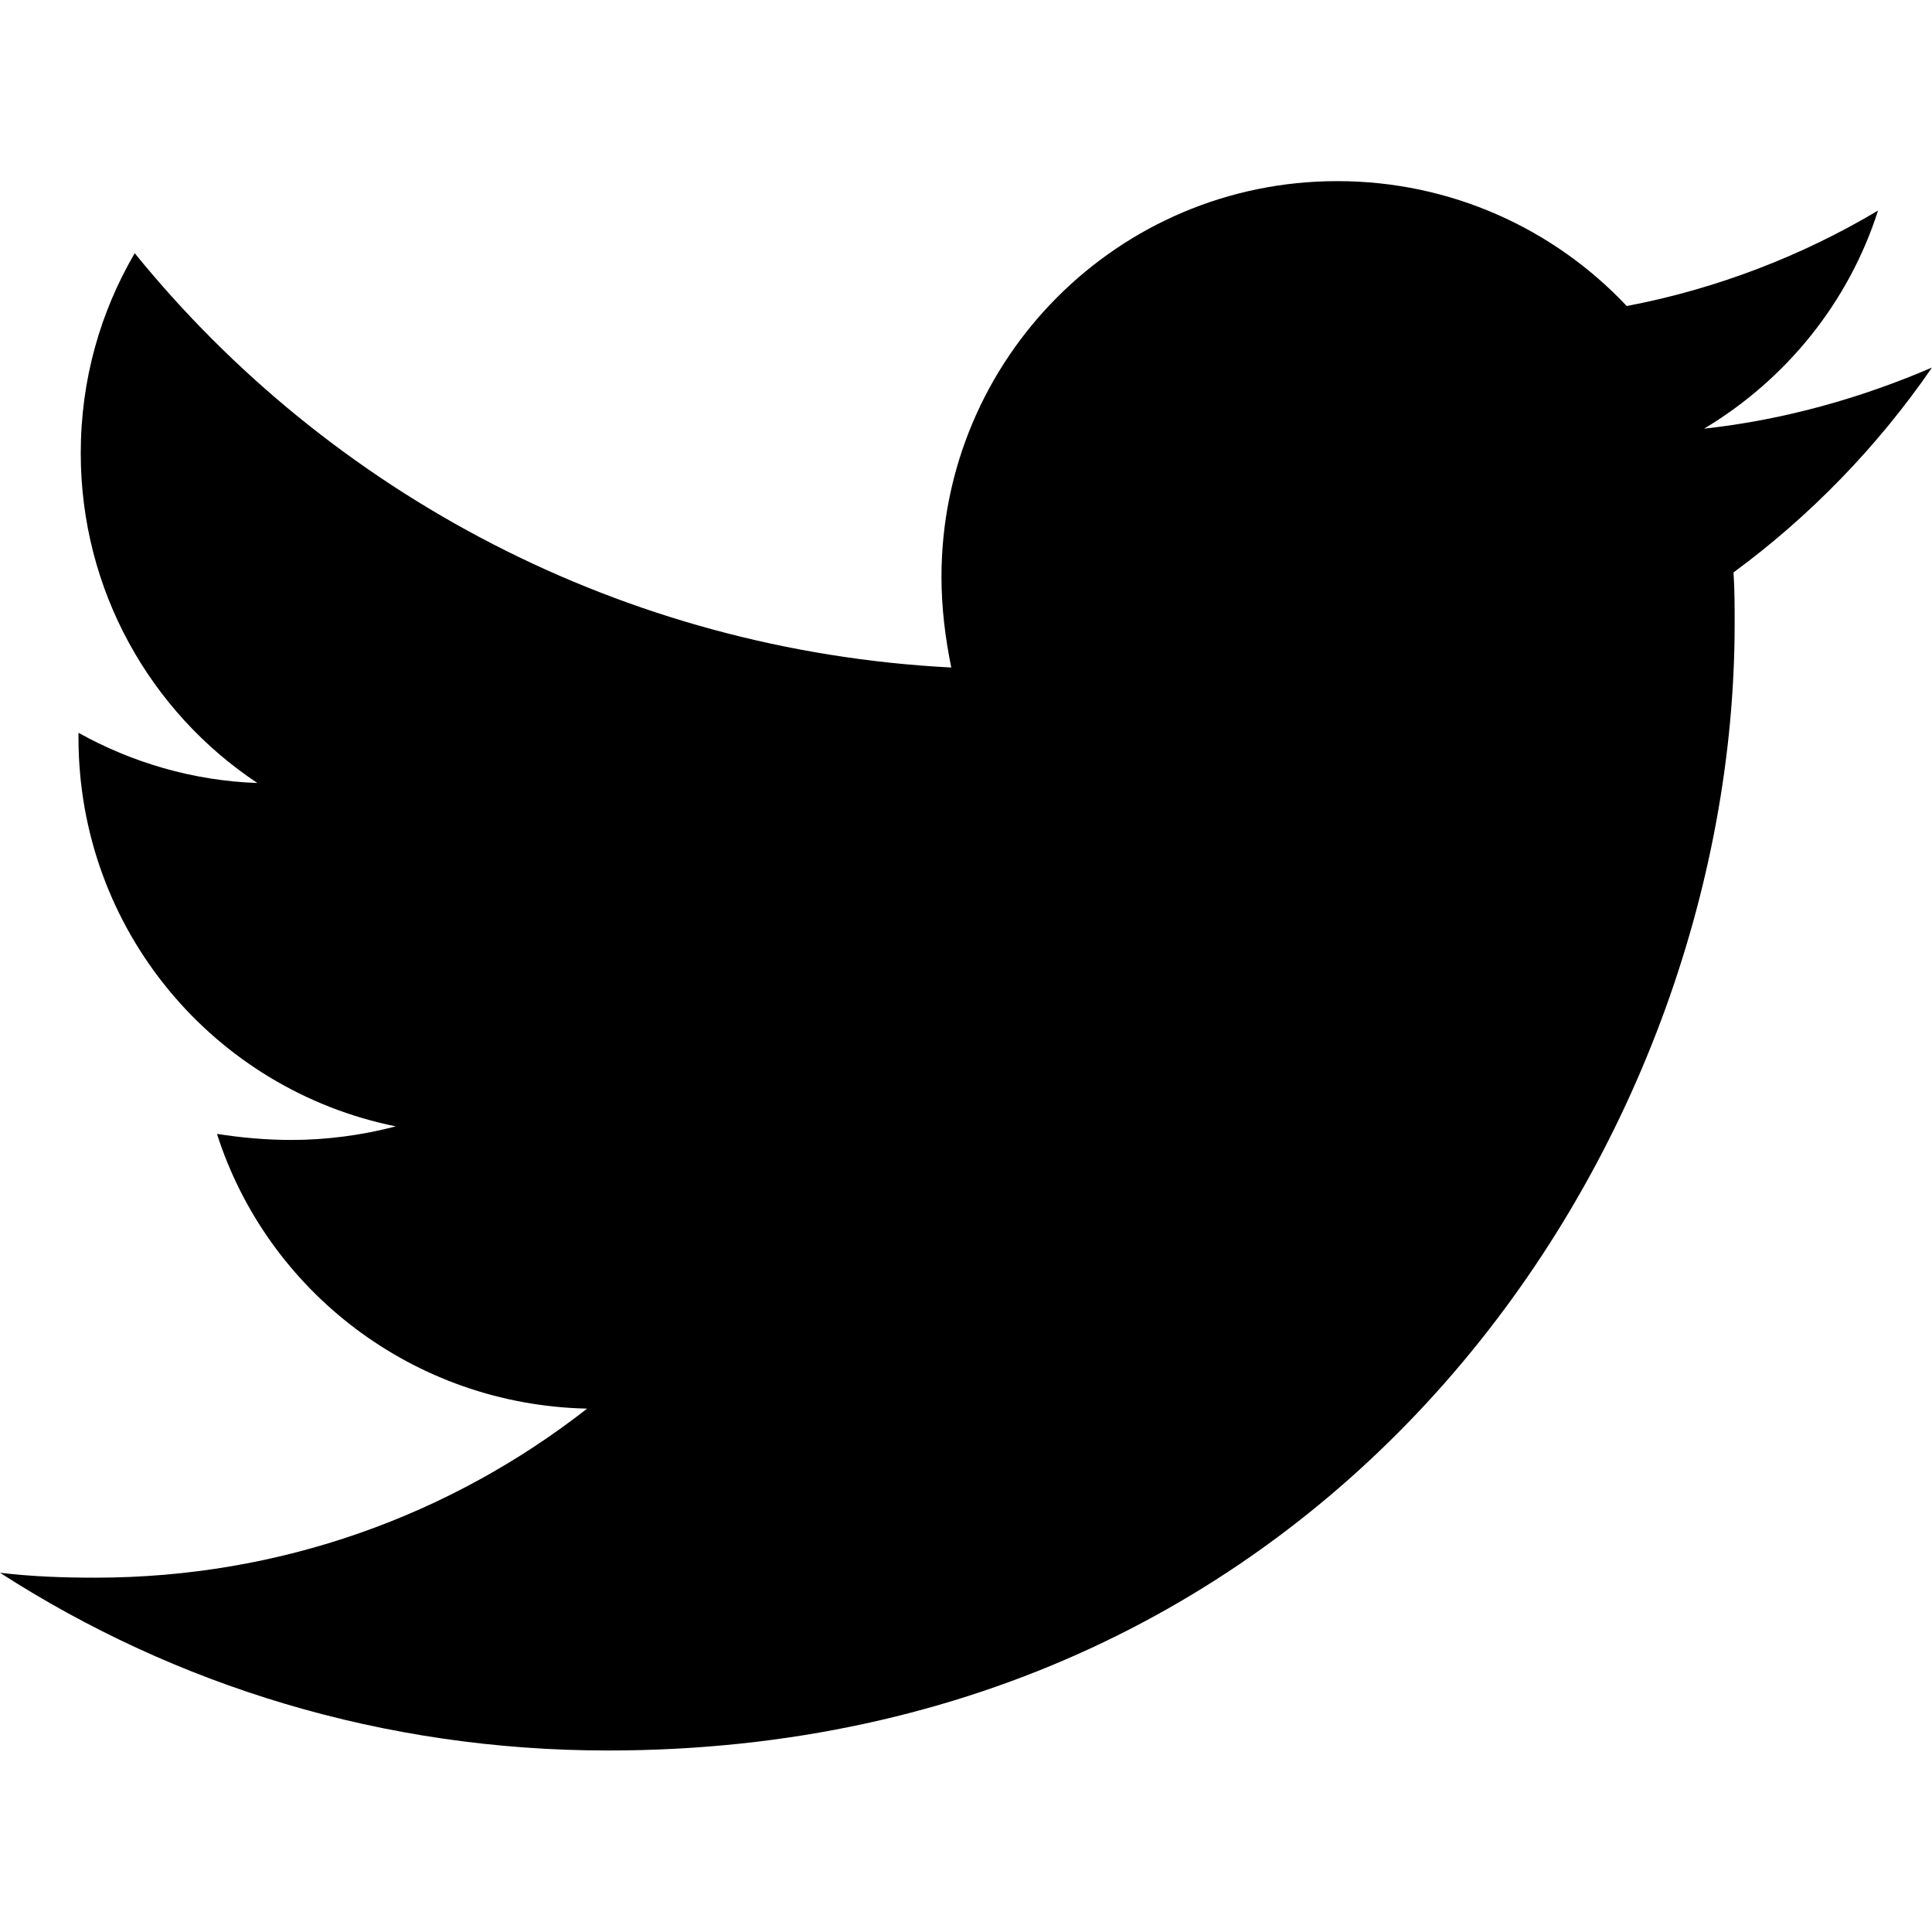
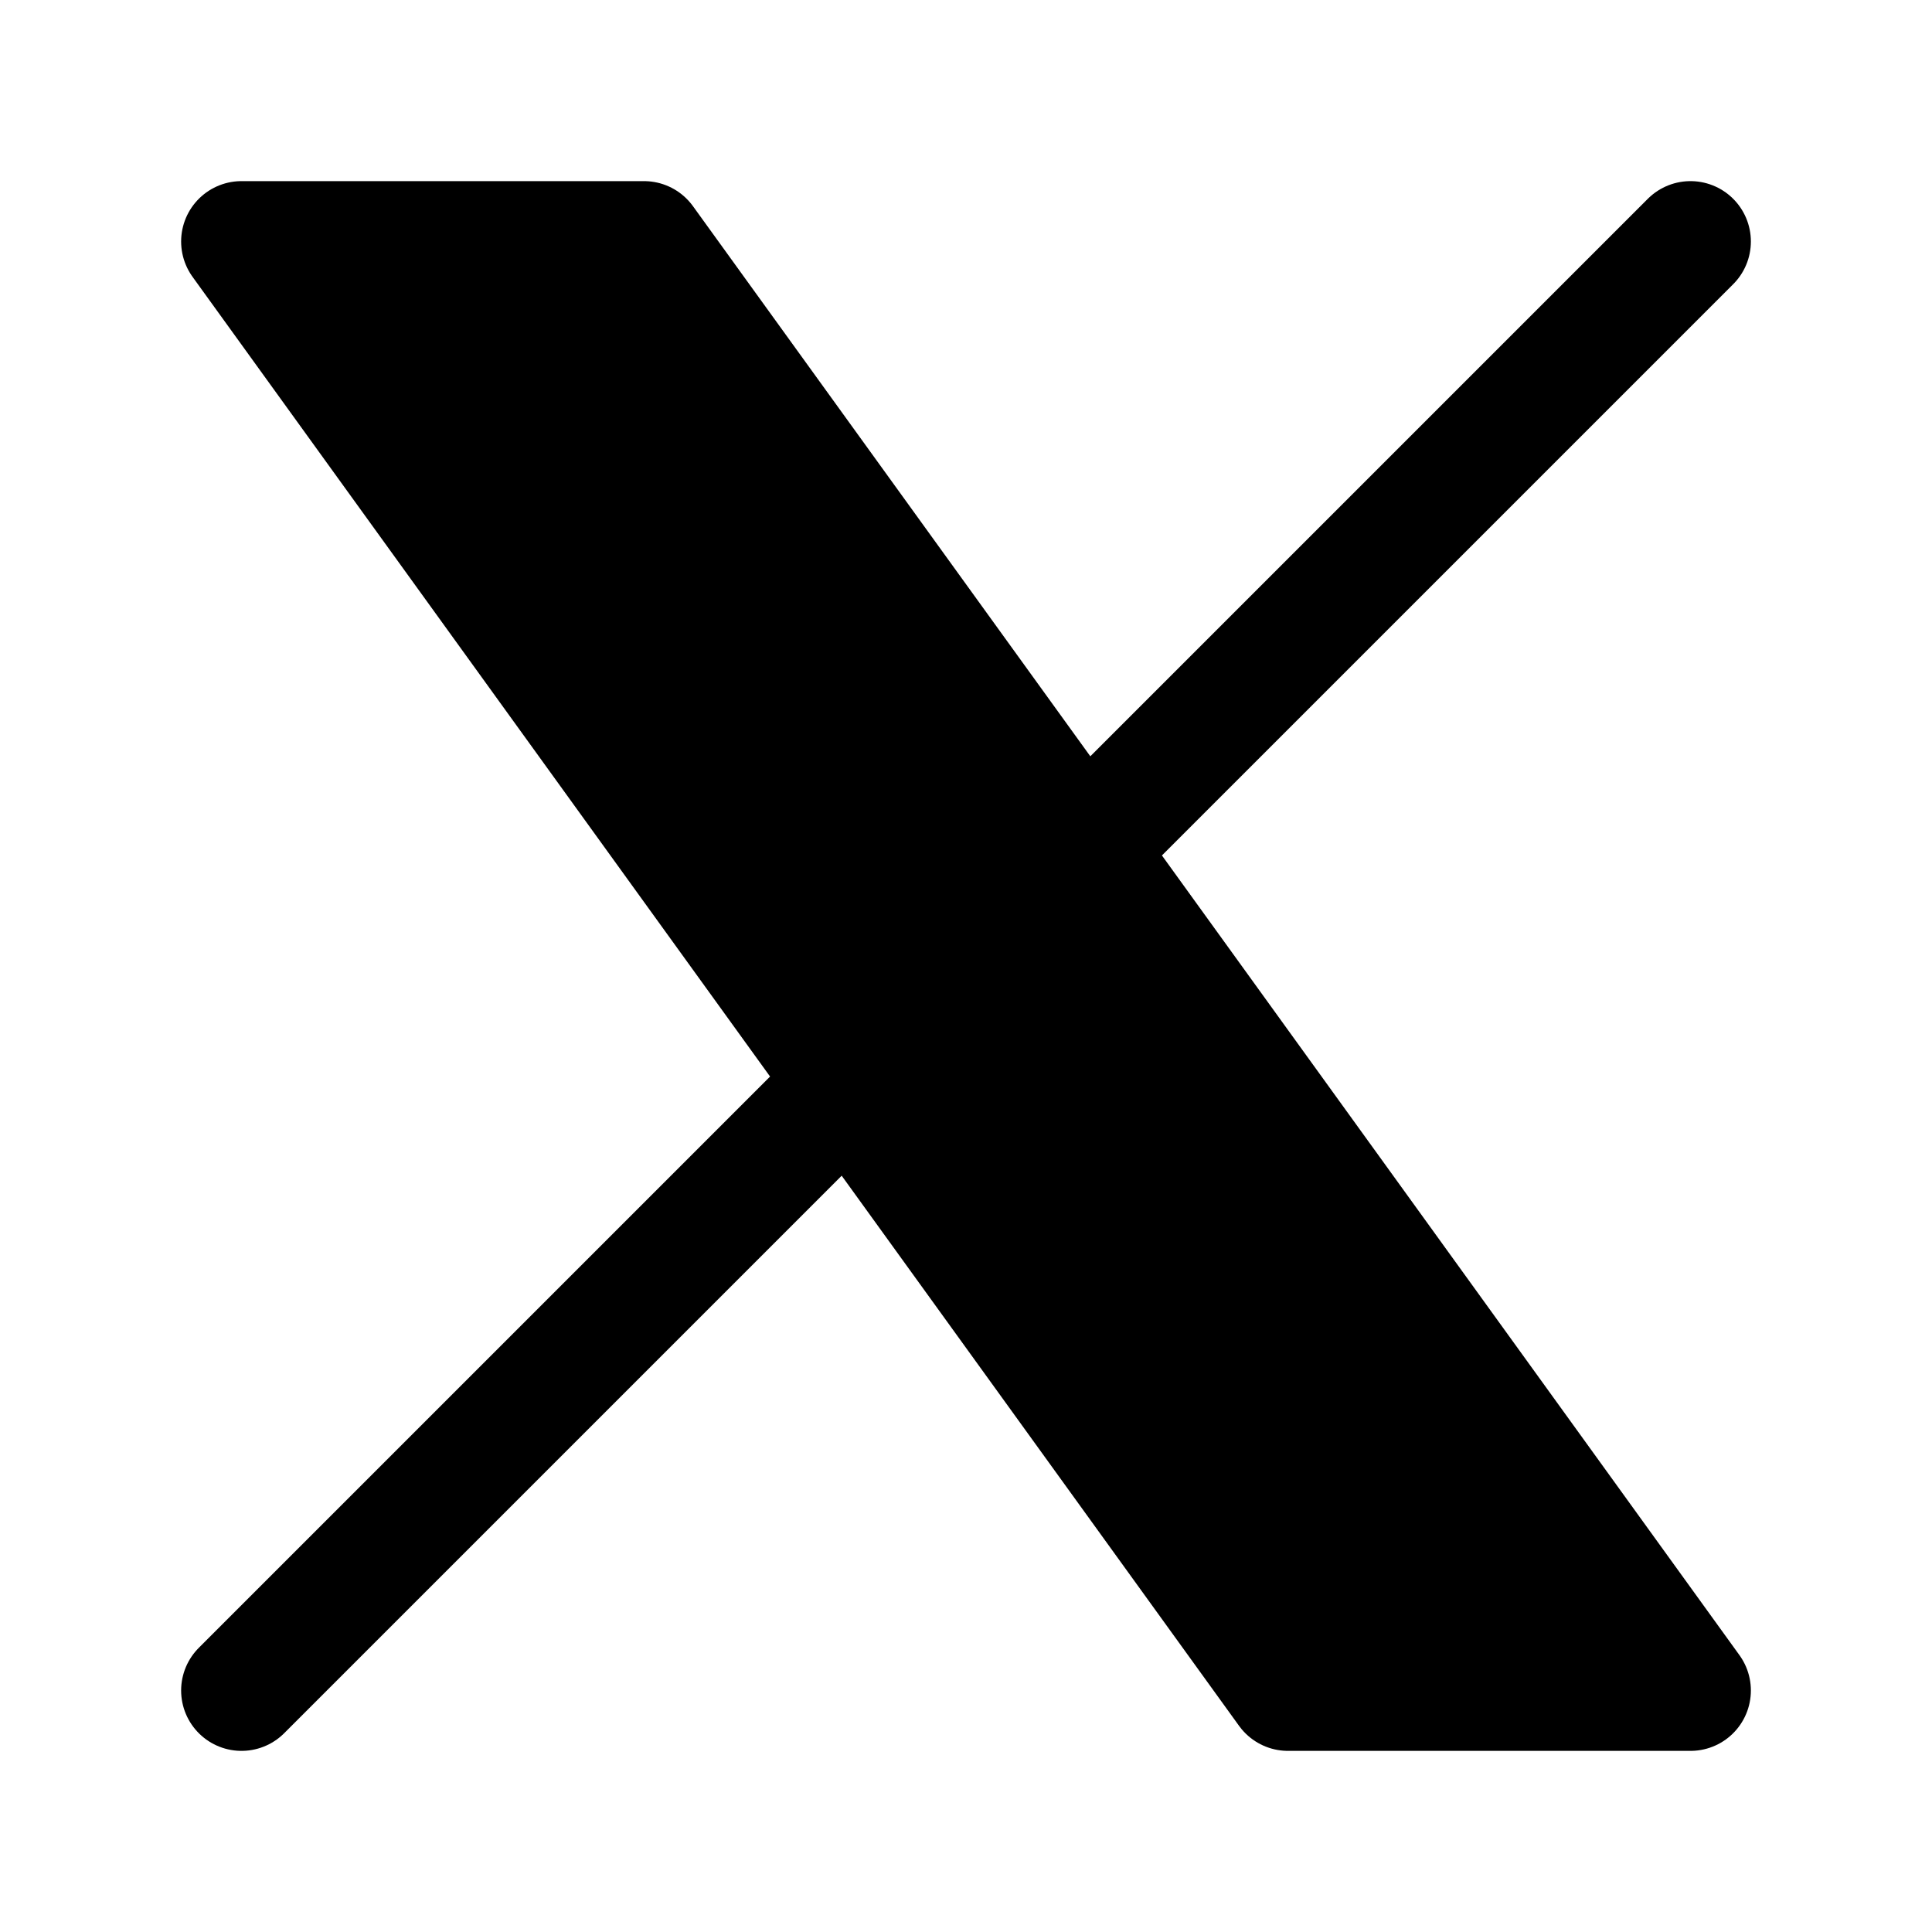
- <svg xmlns="http://www.w3.org/2000/svg" viewBox="0 0 512 512">
-   <path d="M459.4 151.7c.3 4.5 .3 9.1 .3 13.6 0 138.7-105.6 298.6-298.6 298.6-59.5 0-114.7-17.2-161.1-47.1 8.4 1 16.6 1.3 25.3 1.3 49.1 0 94.2-16.6 130.3-44.8-46.1-1-84.8-31.2-98.1-72.8 6.5 1 13 1.6 19.8 1.6 9.4 0 18.8-1.3 27.6-3.6-48.1-9.7-84.1-52-84.1-103v-1.3c14 7.8 30.2 12.7 47.4 13.3-28.3-18.8-46.8-51-46.8-87.4 0-19.5 5.2-37.4 14.3-53 51.7 63.7 129.3 105.3 216.4 109.8-1.6-7.8-2.6-15.9-2.6-24 0-57.8 46.8-104.9 104.9-104.9 30.2 0 57.5 12.7 76.7 33.1 23.7-4.5 46.5-13.3 66.6-25.3-7.8 24.4-24.4 44.8-46.1 57.8 21.1-2.3 41.6-8.1 60.4-16.2-14.3 20.8-32.2 39.3-52.6 54.3z" />
+ <svg xmlns="http://www.w3.org/2000/svg" viewBox="0 0 24 24" width="24" height="24" color="#000000" fill="#000000">
+   <path d="M3 21L10.548 13.452M21 3L13.452 10.548M13.452 10.548L8 3H3L10.548 13.452M13.452 10.548L21 21H16L10.548 13.452" stroke="currentColor" stroke-width="1.5" stroke-linecap="round" stroke-linejoin="round" />
</svg>
